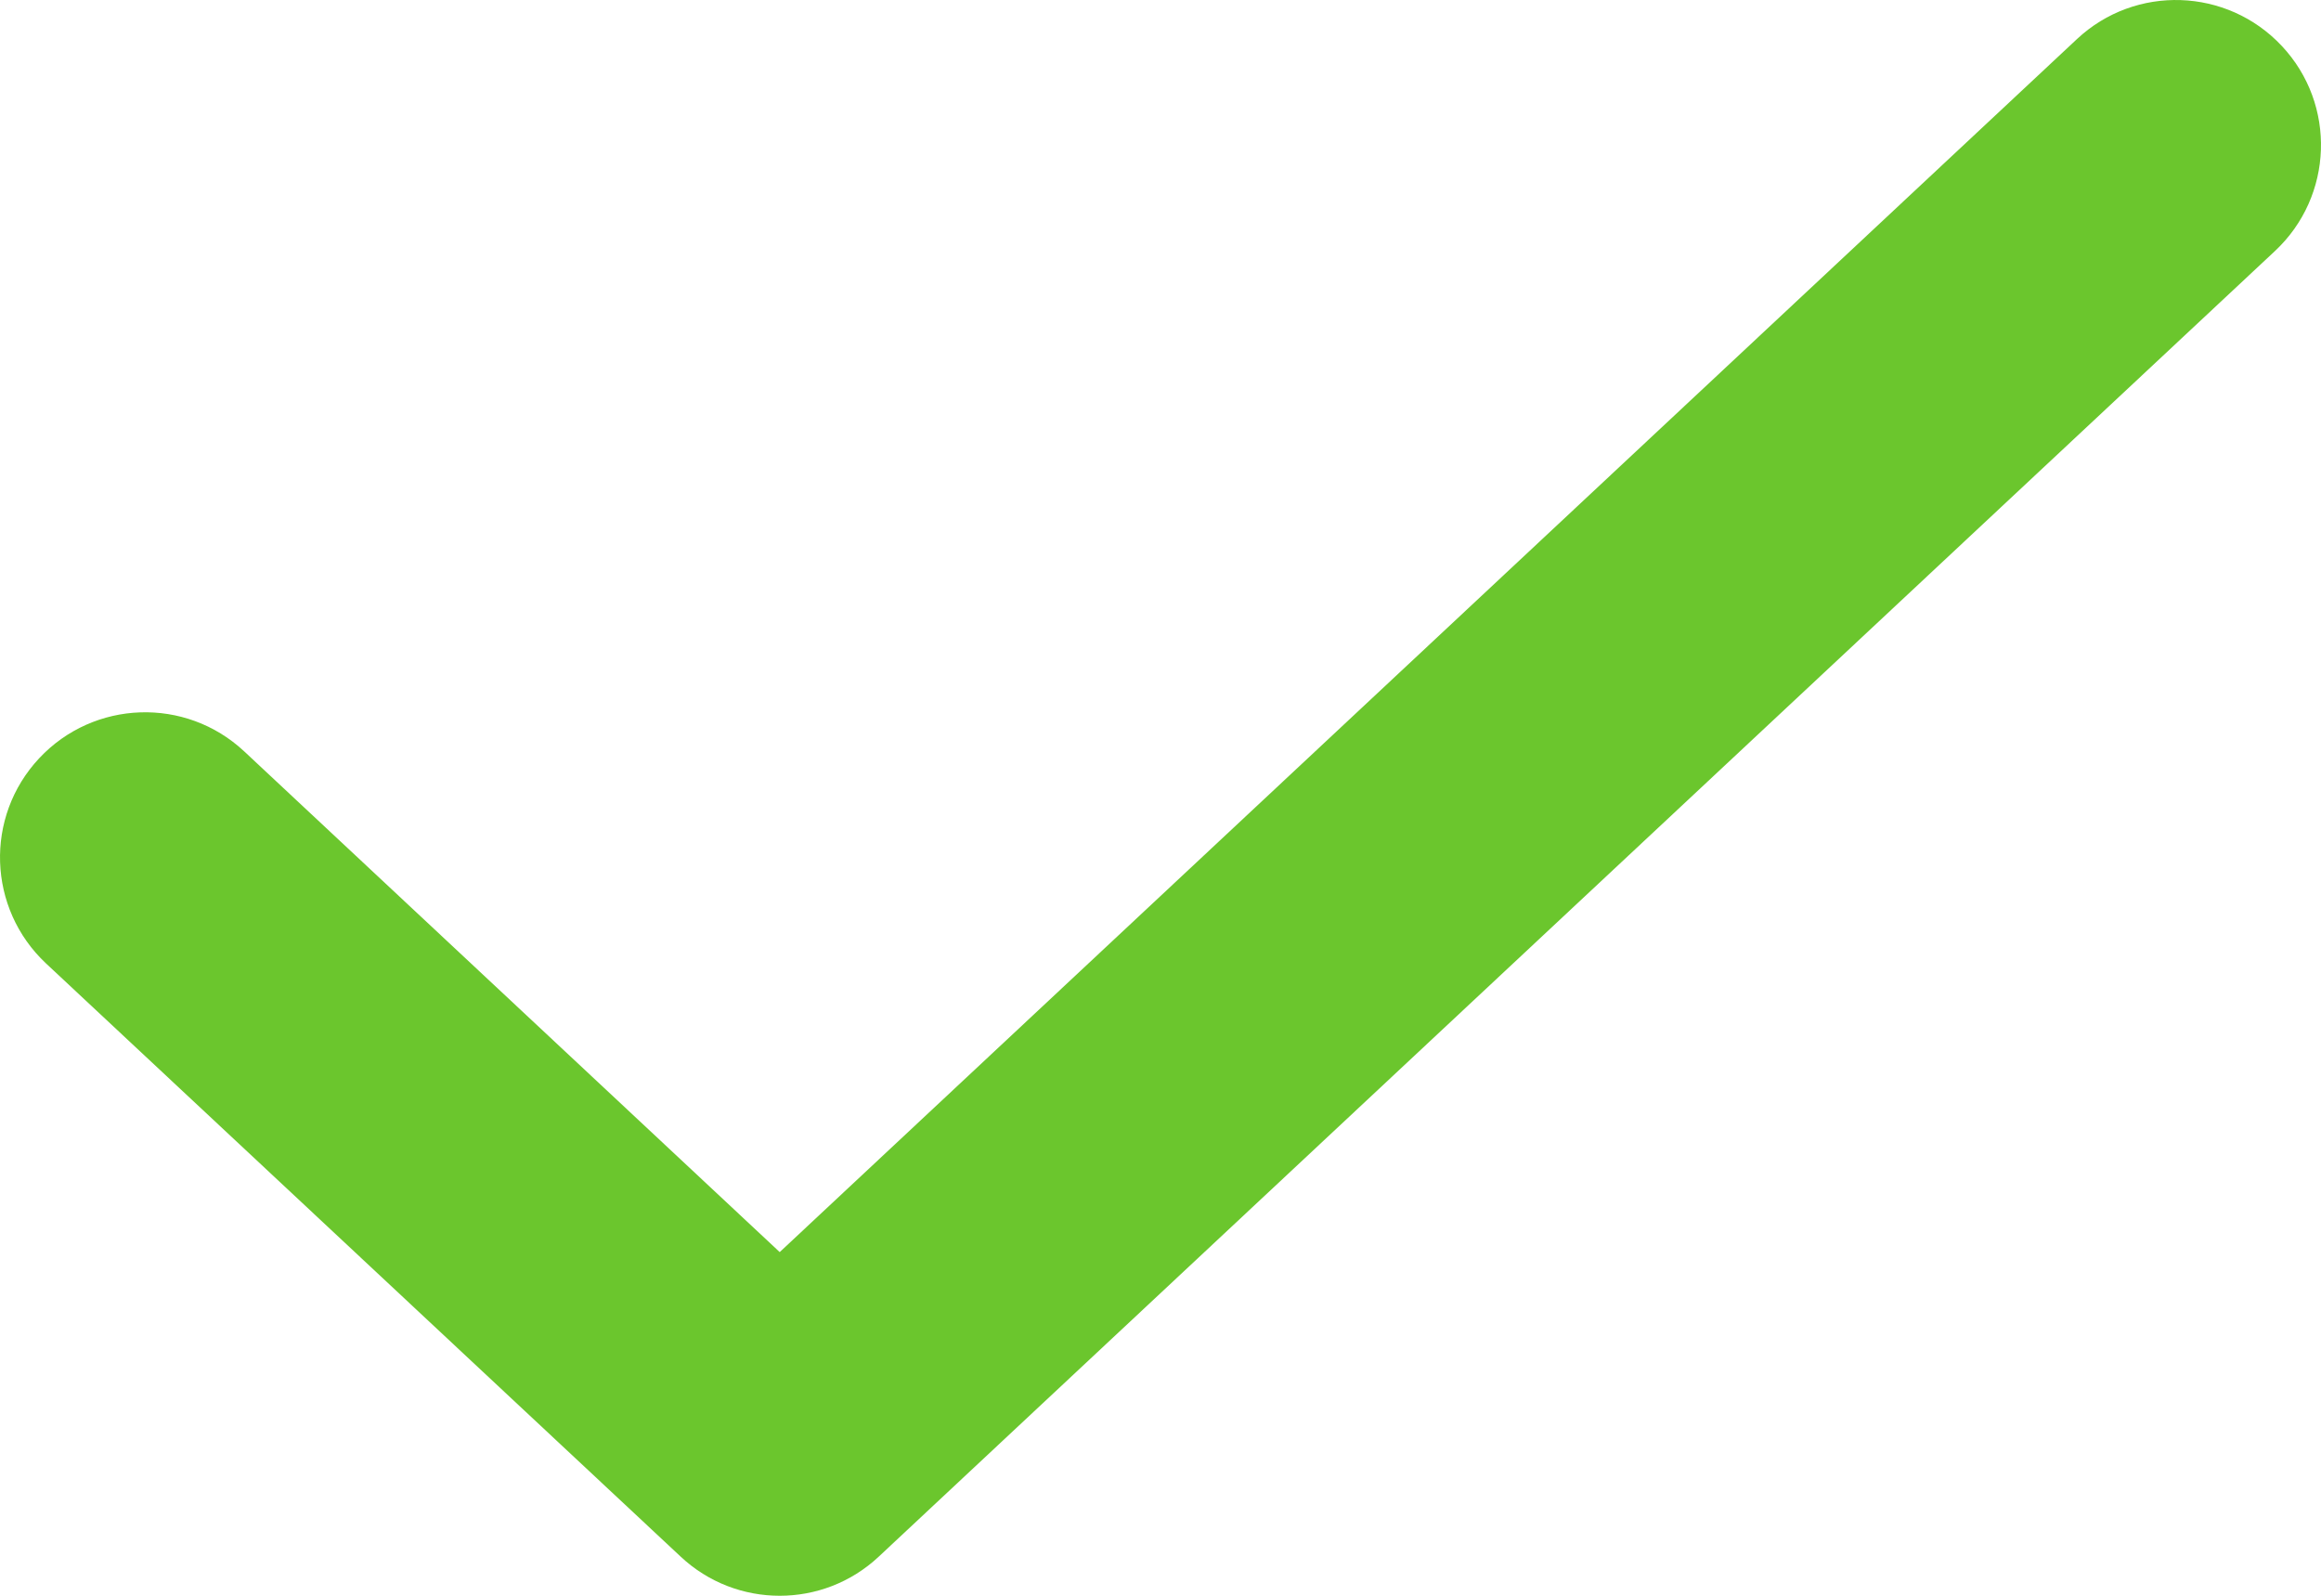
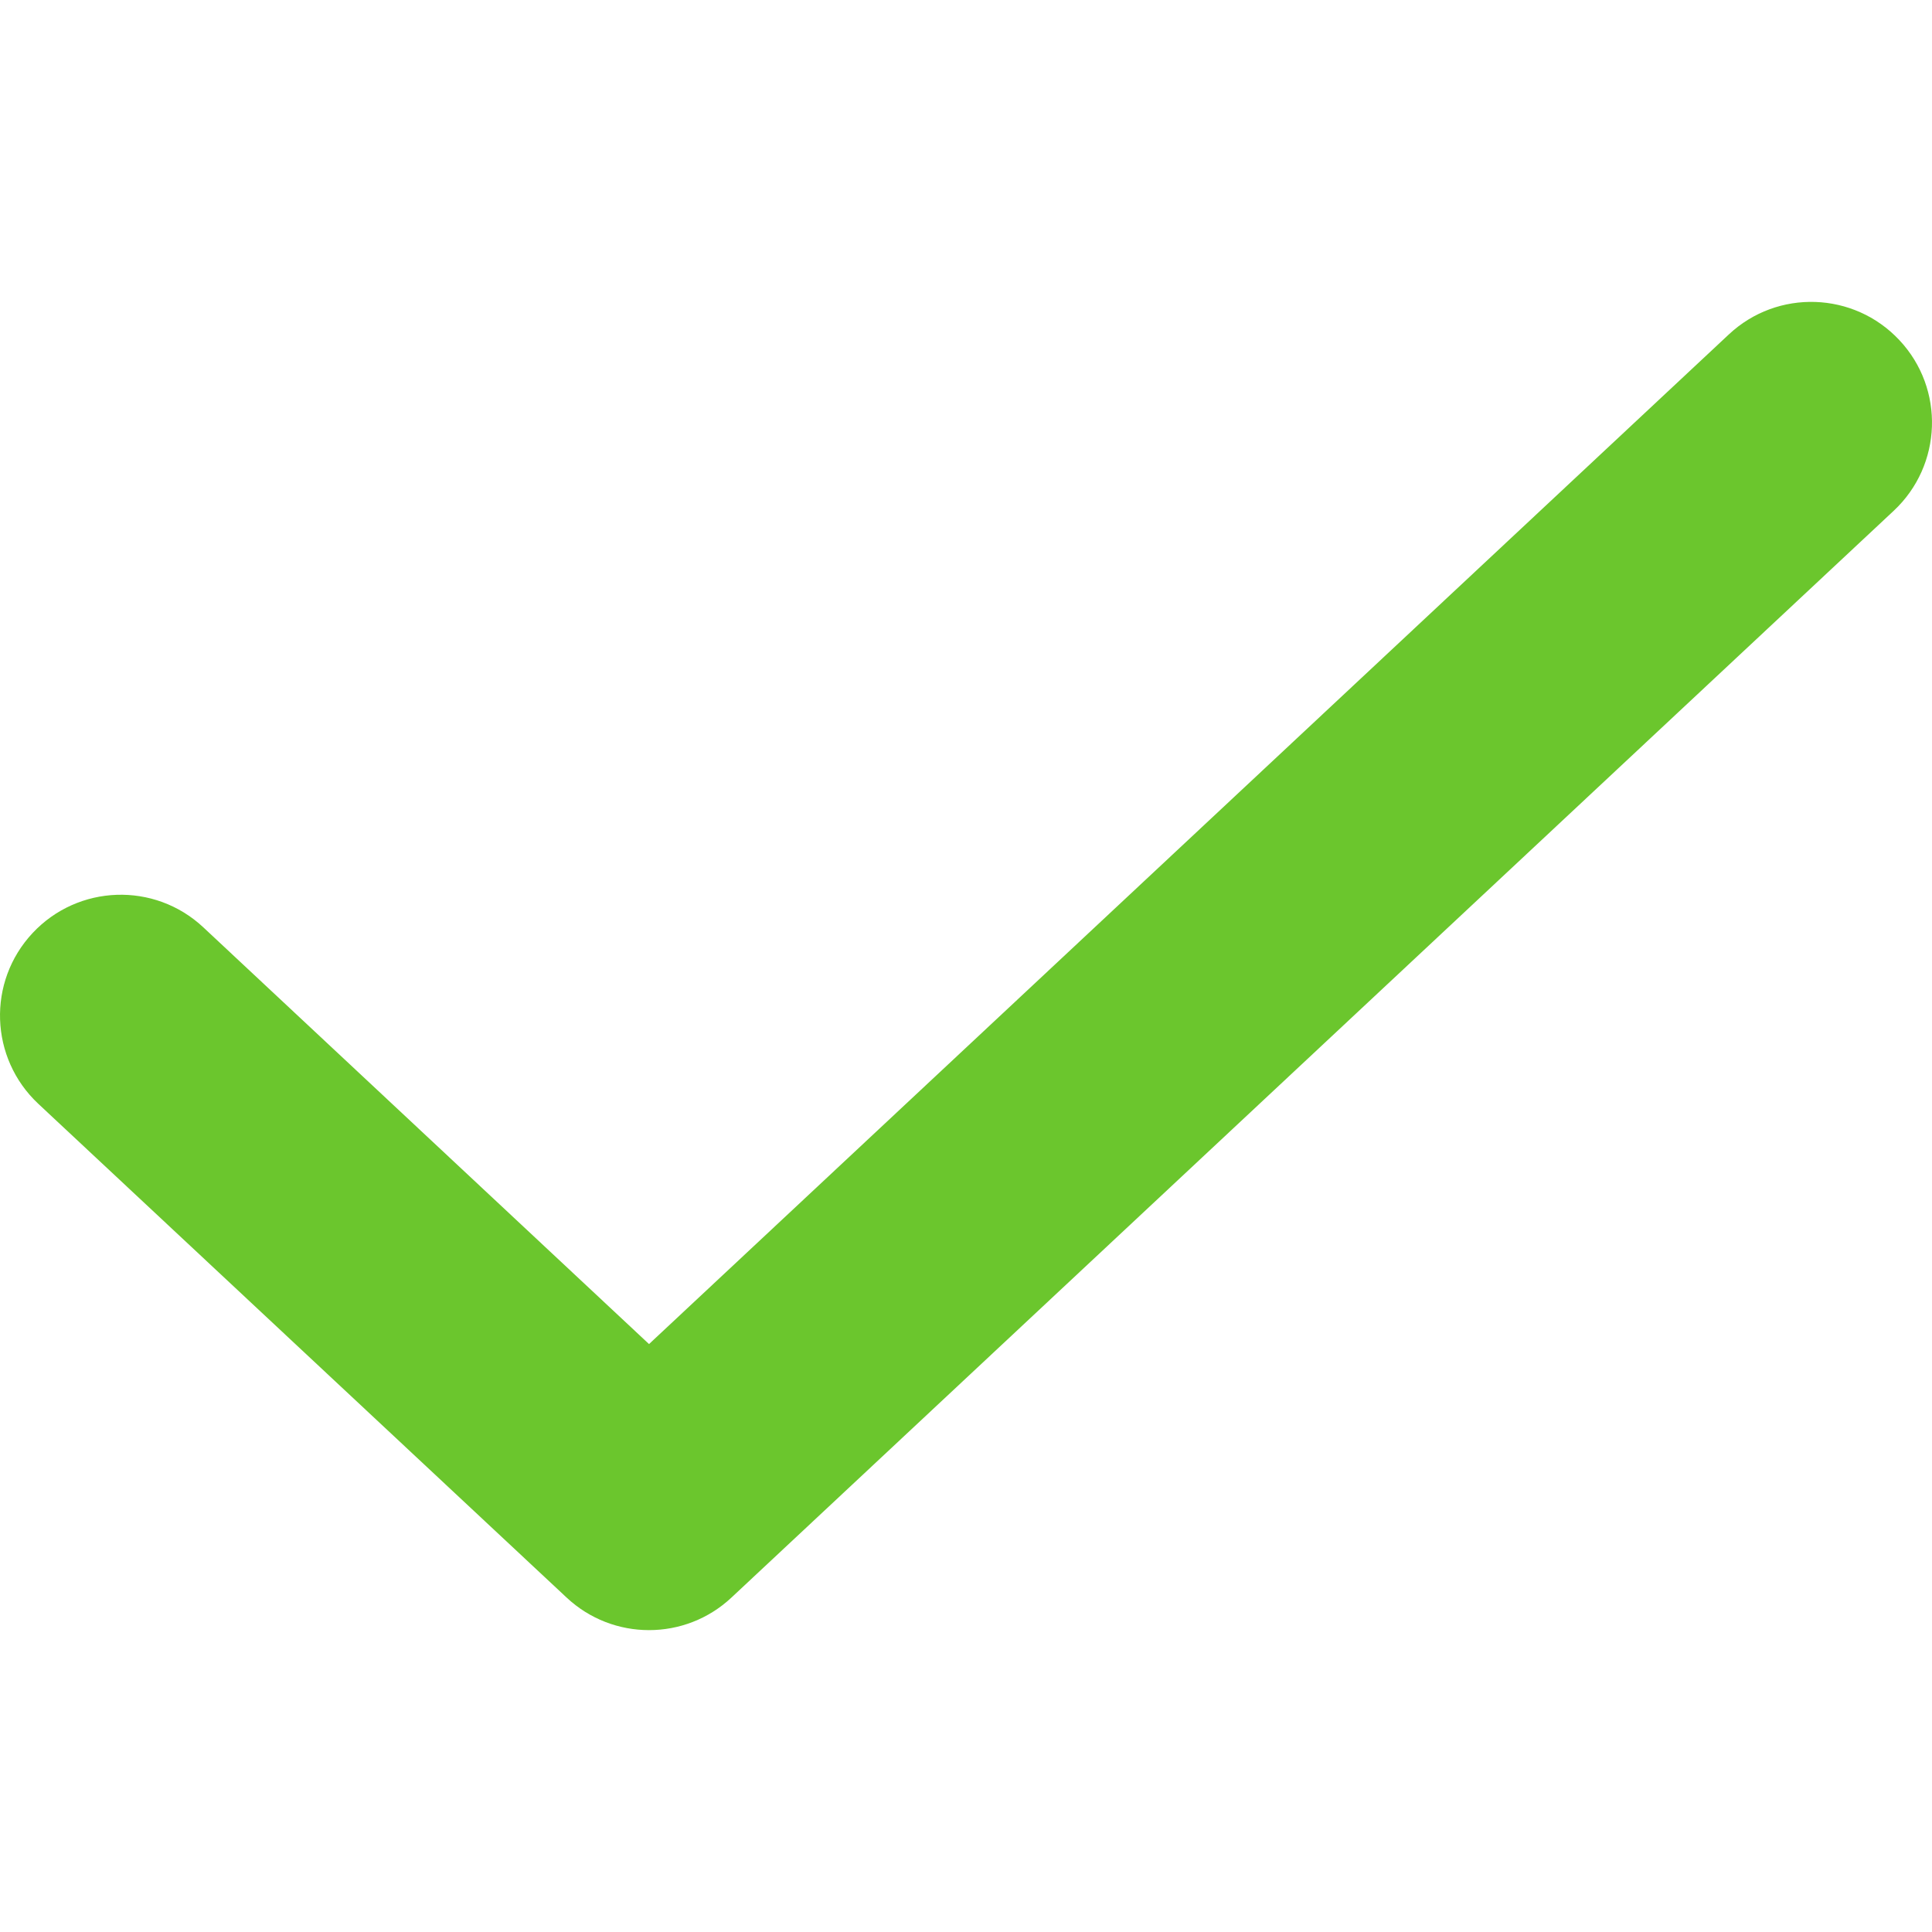
- <svg xmlns="http://www.w3.org/2000/svg" width="16" height="11" viewBox="0 0 16 11" fill="none">
+ <svg xmlns="http://www.w3.org/2000/svg" width="11" height="11" viewBox="0 0 16 11" fill="none">
  <path fill-rule="evenodd" clip-rule="evenodd" d="M15.73 0.317C16.108 0.72 16.086 1.353 15.683 1.73L6.058 10.73C5.674 11.09 5.076 11.09 4.692 10.73L0.317 6.641C-0.086 6.263 -0.108 5.631 0.27 5.227C0.647 4.824 1.279 4.802 1.683 5.179L5.375 8.631L14.317 0.27C14.72 -0.108 15.353 -0.086 15.73 0.317Z" fill="#6BC62D" />
</svg>
